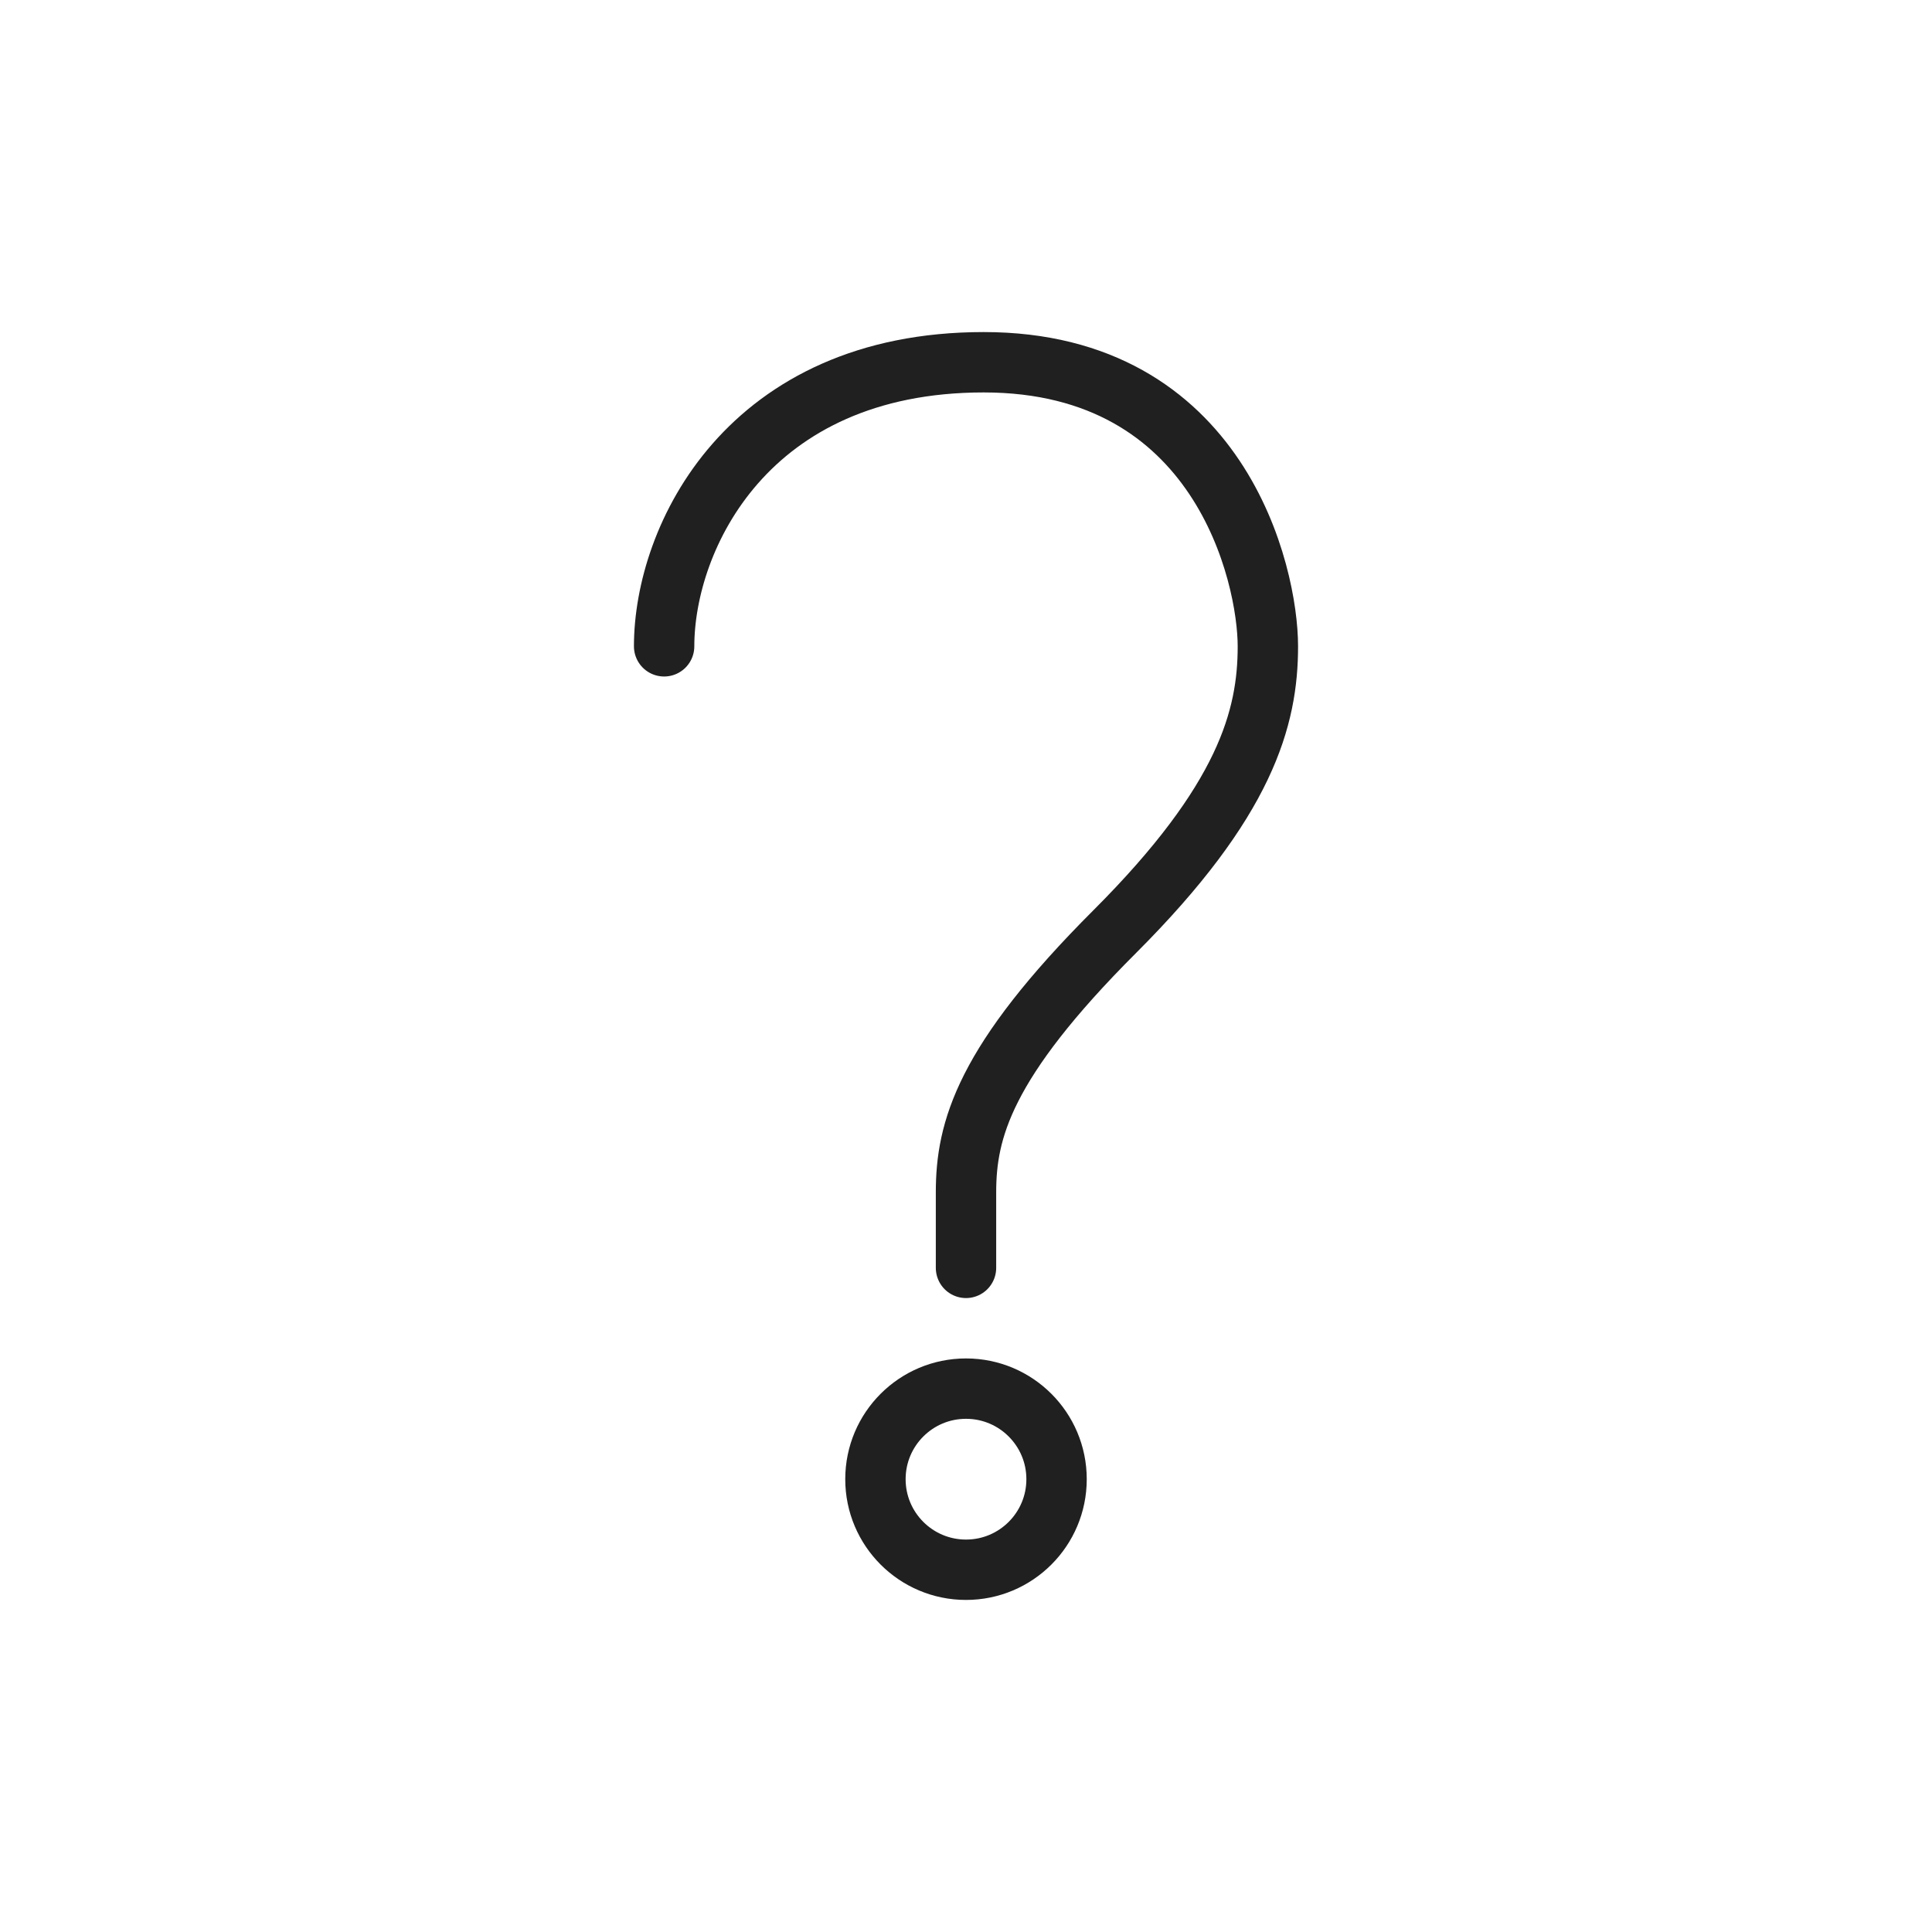
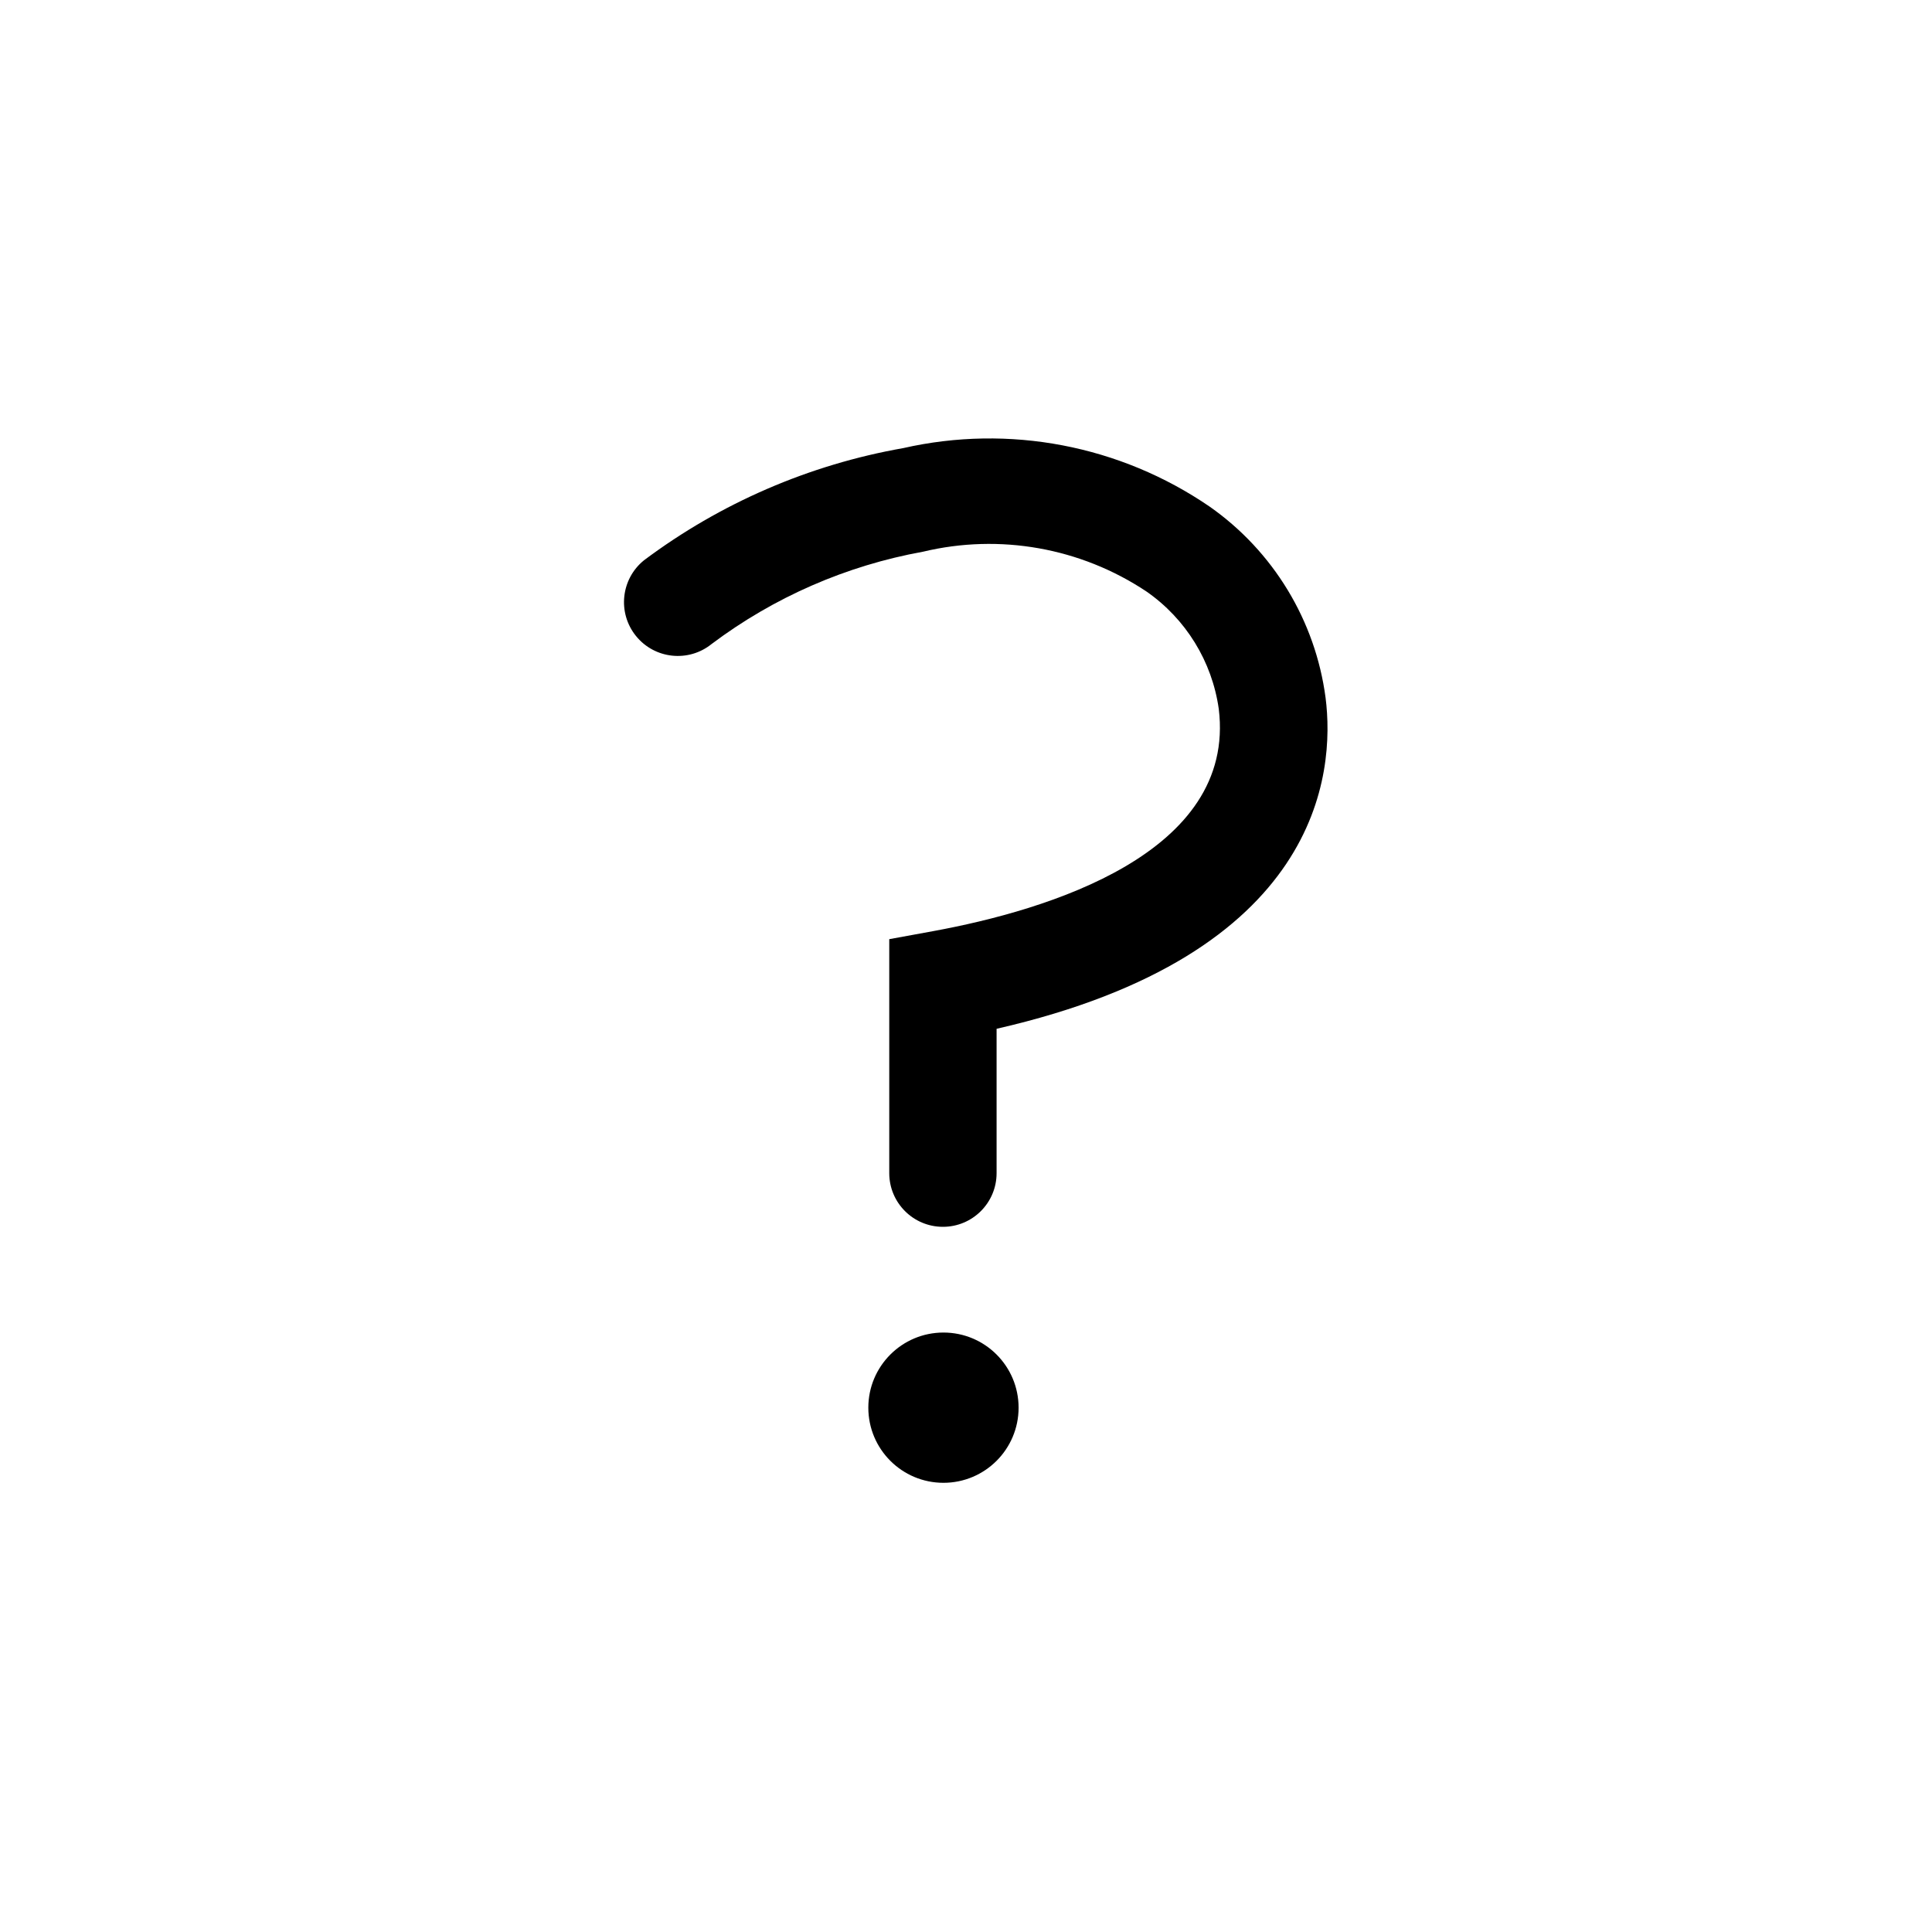
- <svg xmlns="http://www.w3.org/2000/svg" height="64" width="64" preserveaspectratio="none" aria-labelledby="title" aria-describedby="desc" role="img">
-   <path data-name="layer2" d="M22 21.41c0-3.6 2.758-9.41 10.587-9.41C40.417 12 42 19.035 42 21.41s-.738 5.116-5.07 9.448C32.595 35.19 32 37.44 32 39.5V42" fill="none" stroke="#202020" stroke-miterlimit="10" stroke-width="2" stroke-linejoin="round" stroke-linecap="round" />
-   <circle data-name="layer1" cx="32" cy="49" r="3" fill="none" stroke="#202020" stroke-miterlimit="10" stroke-width="2" stroke-linejoin="round" stroke-linecap="round" />
+ <svg xmlns="http://www.w3.org/2000/svg" version="1.1" width="36" height="36" viewBox="0 0 36 36" preserveAspectRatio="xMidYMid meet">
+   <circle class="clr-i-outline clr-i-outline-path-1" cx="17.58" cy="26.23" r="1.4" />
+   <path class="clr-i-outline clr-i-outline-path-2" d="M24.7,13a5.18,5.18,0,0,0-2.16-3.56,7.26,7.26,0,0,0-5.71-1.09A11.34,11.34,0,0,0,12,10.44,1,1,0,1,0,13.26,12a9.32,9.32,0,0,1,3.94-1.72,5.29,5.29,0,0,1,4.16.74,3.21,3.21,0,0,1,1.35,2.19c.33,2.69-3.19,3.75-5.32,4.14l-.82.15v4.36a1,1,0,0,0,2,0V19.17C24.61,17.79,24.88,14.41,24.7,13Z" />
+   <rect x="0" y="0" width="36" height="36" fill-opacity="0" />
</svg>
